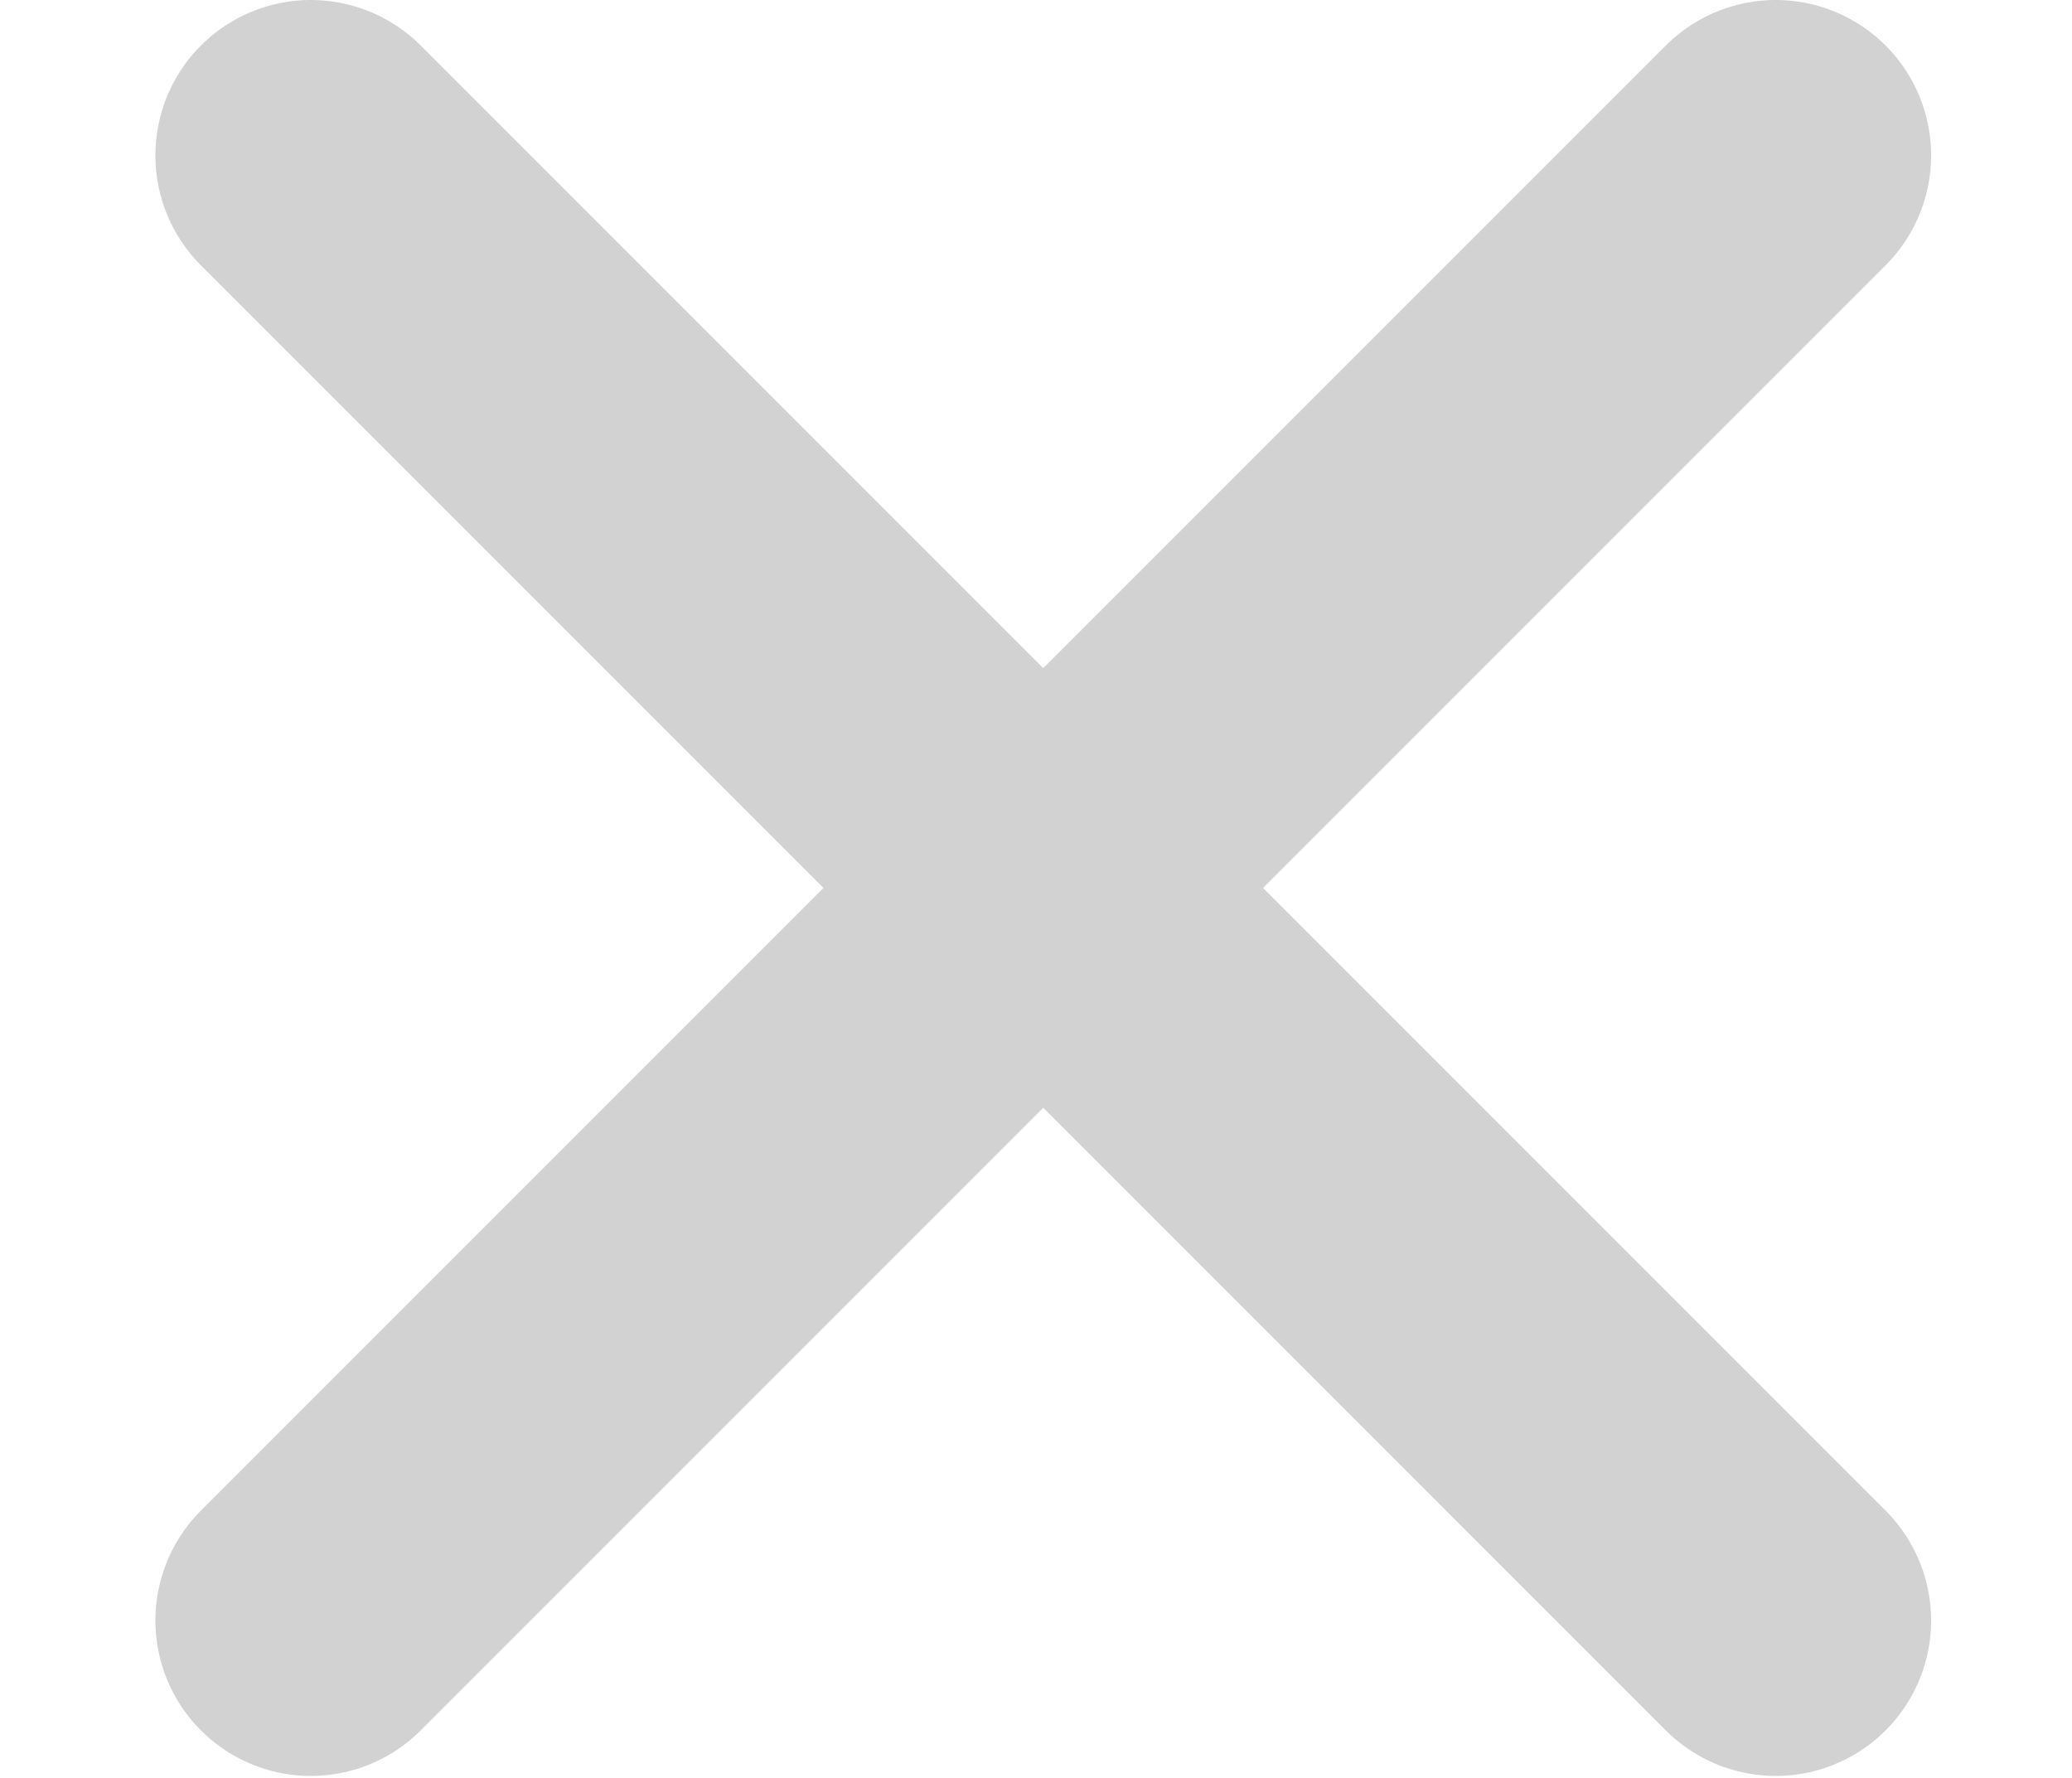
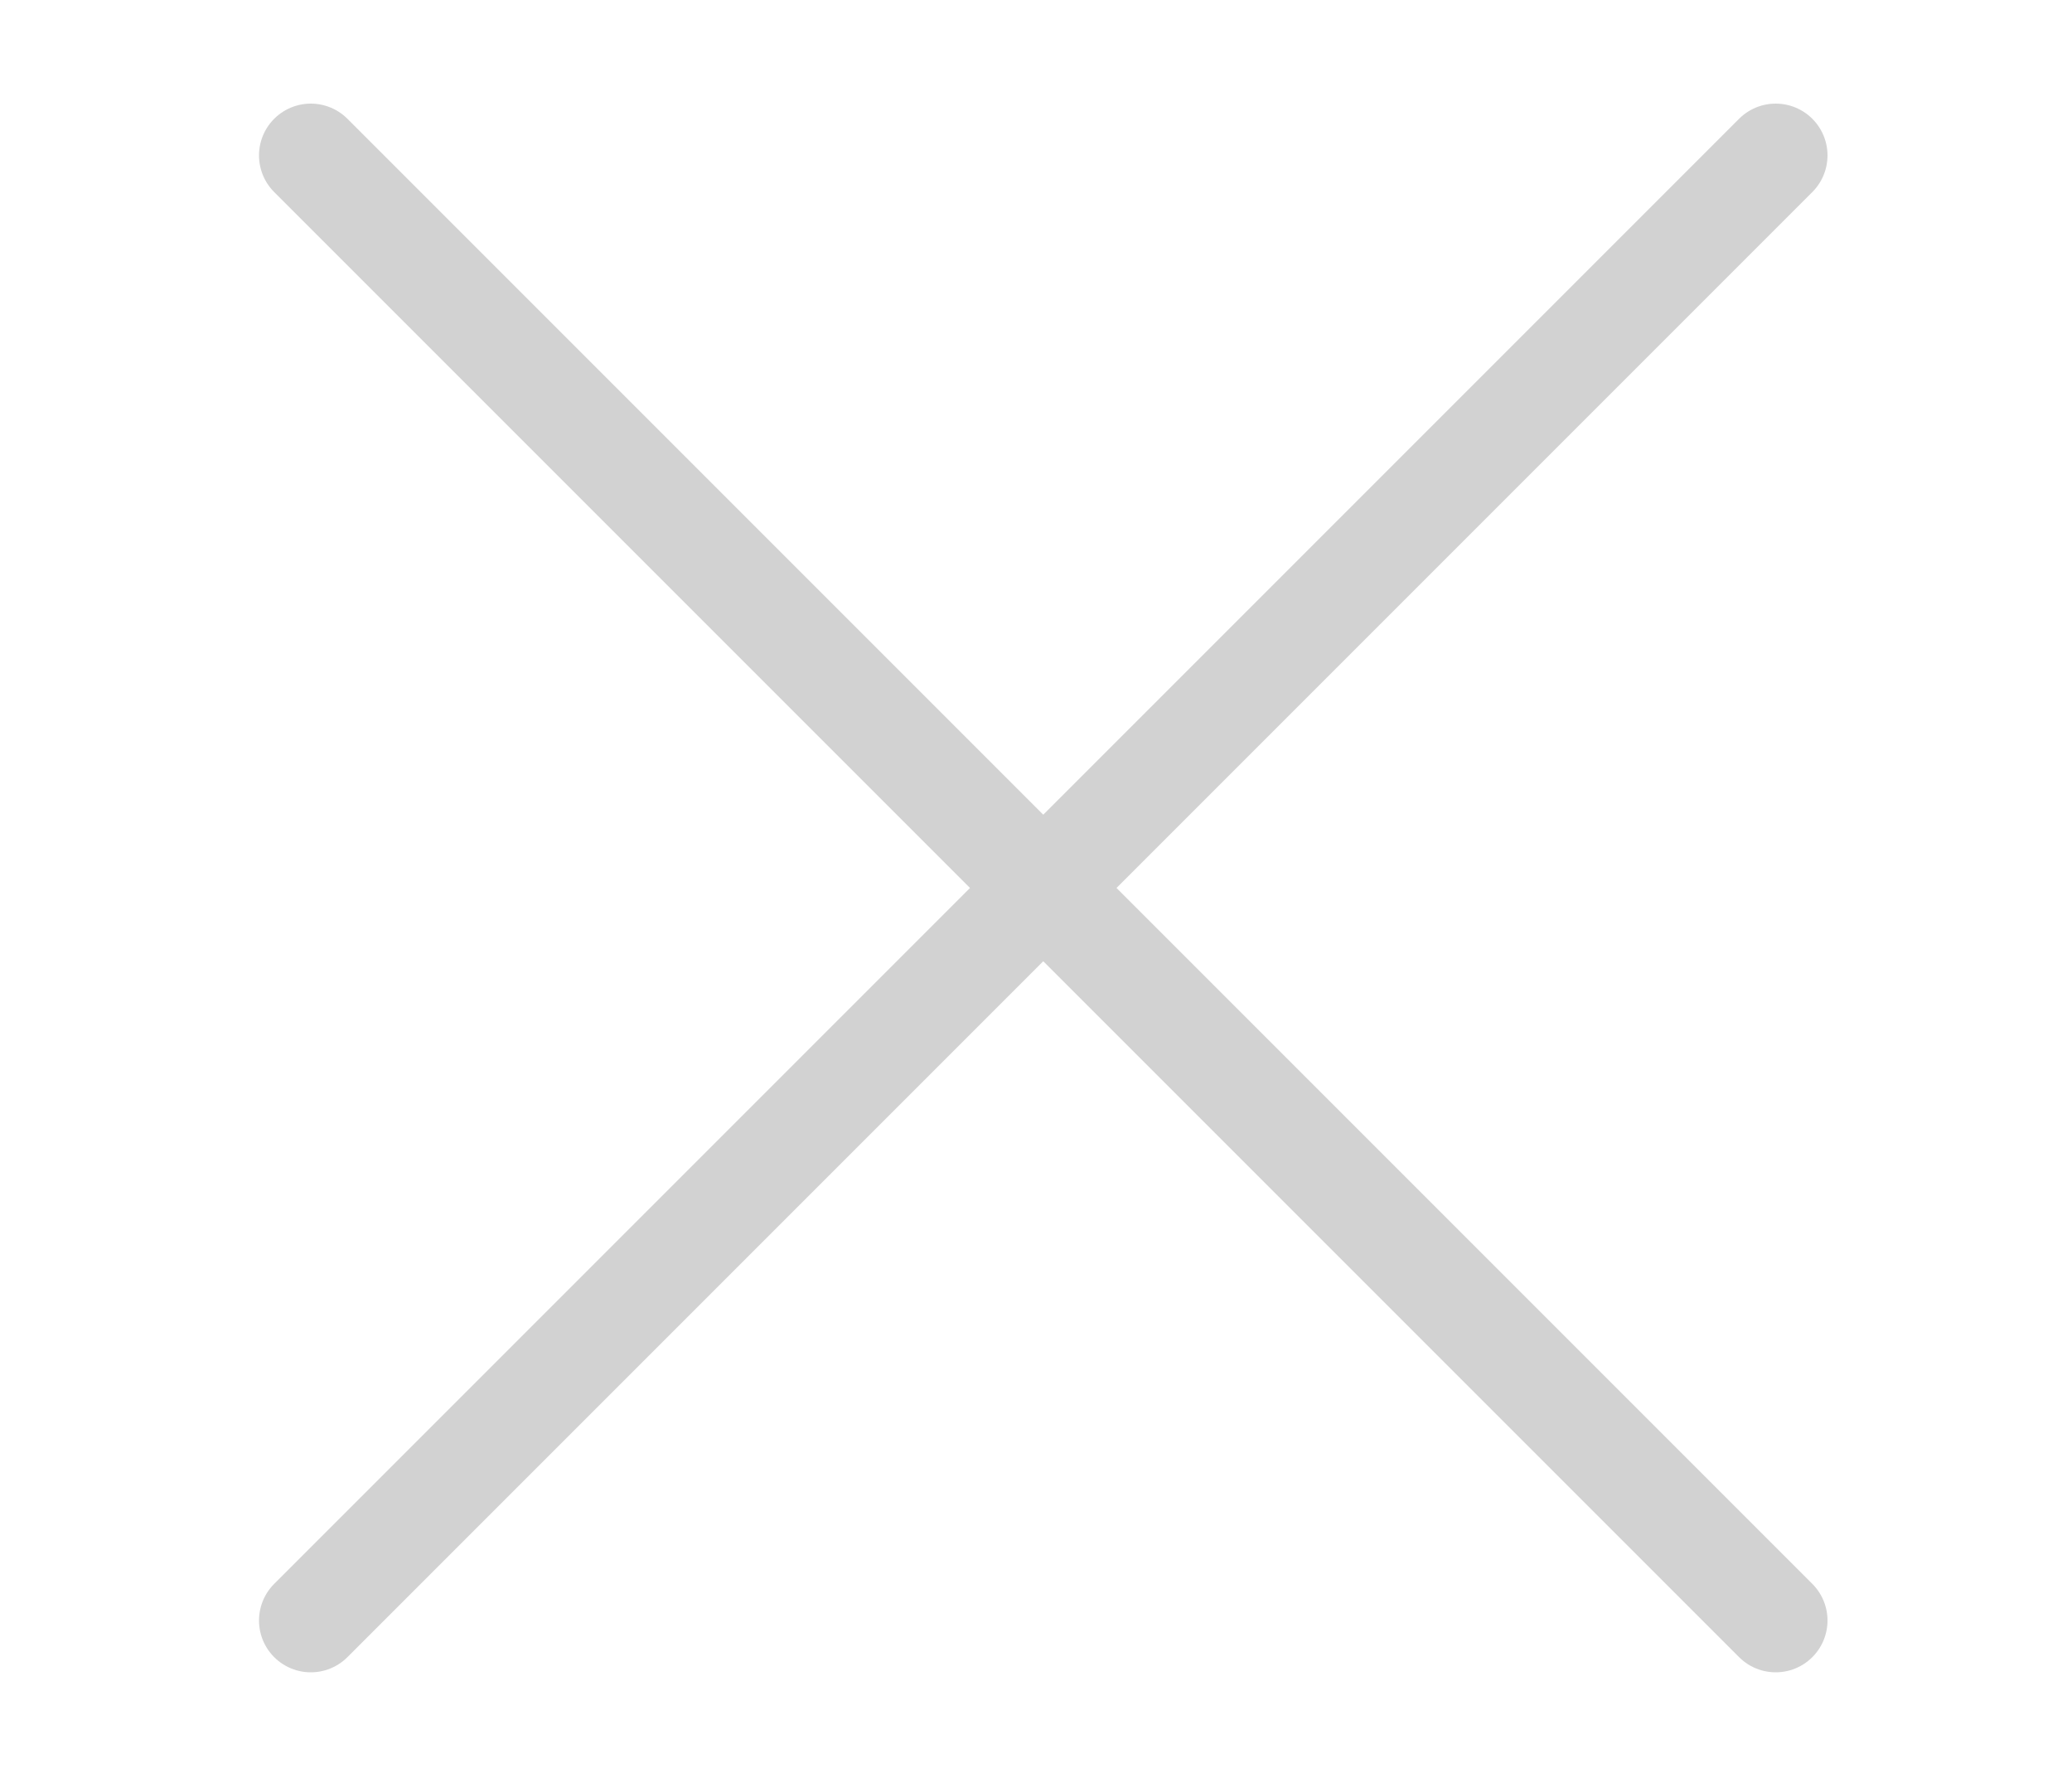
<svg xmlns="http://www.w3.org/2000/svg" width="20" height="17.154" viewBox="0 0 20 17.154" fill="none">
  <defs />
-   <path id="Line 3" d="M3 1.5L17.14 15.64" stroke="#D2D2D2" stroke-opacity="1" stroke-width="3" stroke-linecap="round" />
-   <path id="Line 4" d="M3 15.64L17.14 1.5" stroke="#D2D2D2" stroke-opacity="1" stroke-width="3" stroke-linecap="round" />
+   <path id="Line 3" d="M3 1.5L17.14 15.64" stroke="#D2D2D2" strokeOpacity="1" strokeWidth="3" stroke-linecap="round" />
+   <path id="Line 4" d="M3 15.64L17.14 1.5" stroke="#D2D2D2" strokeOpacity="1" strokeWidth="3" stroke-linecap="round" />
</svg>
